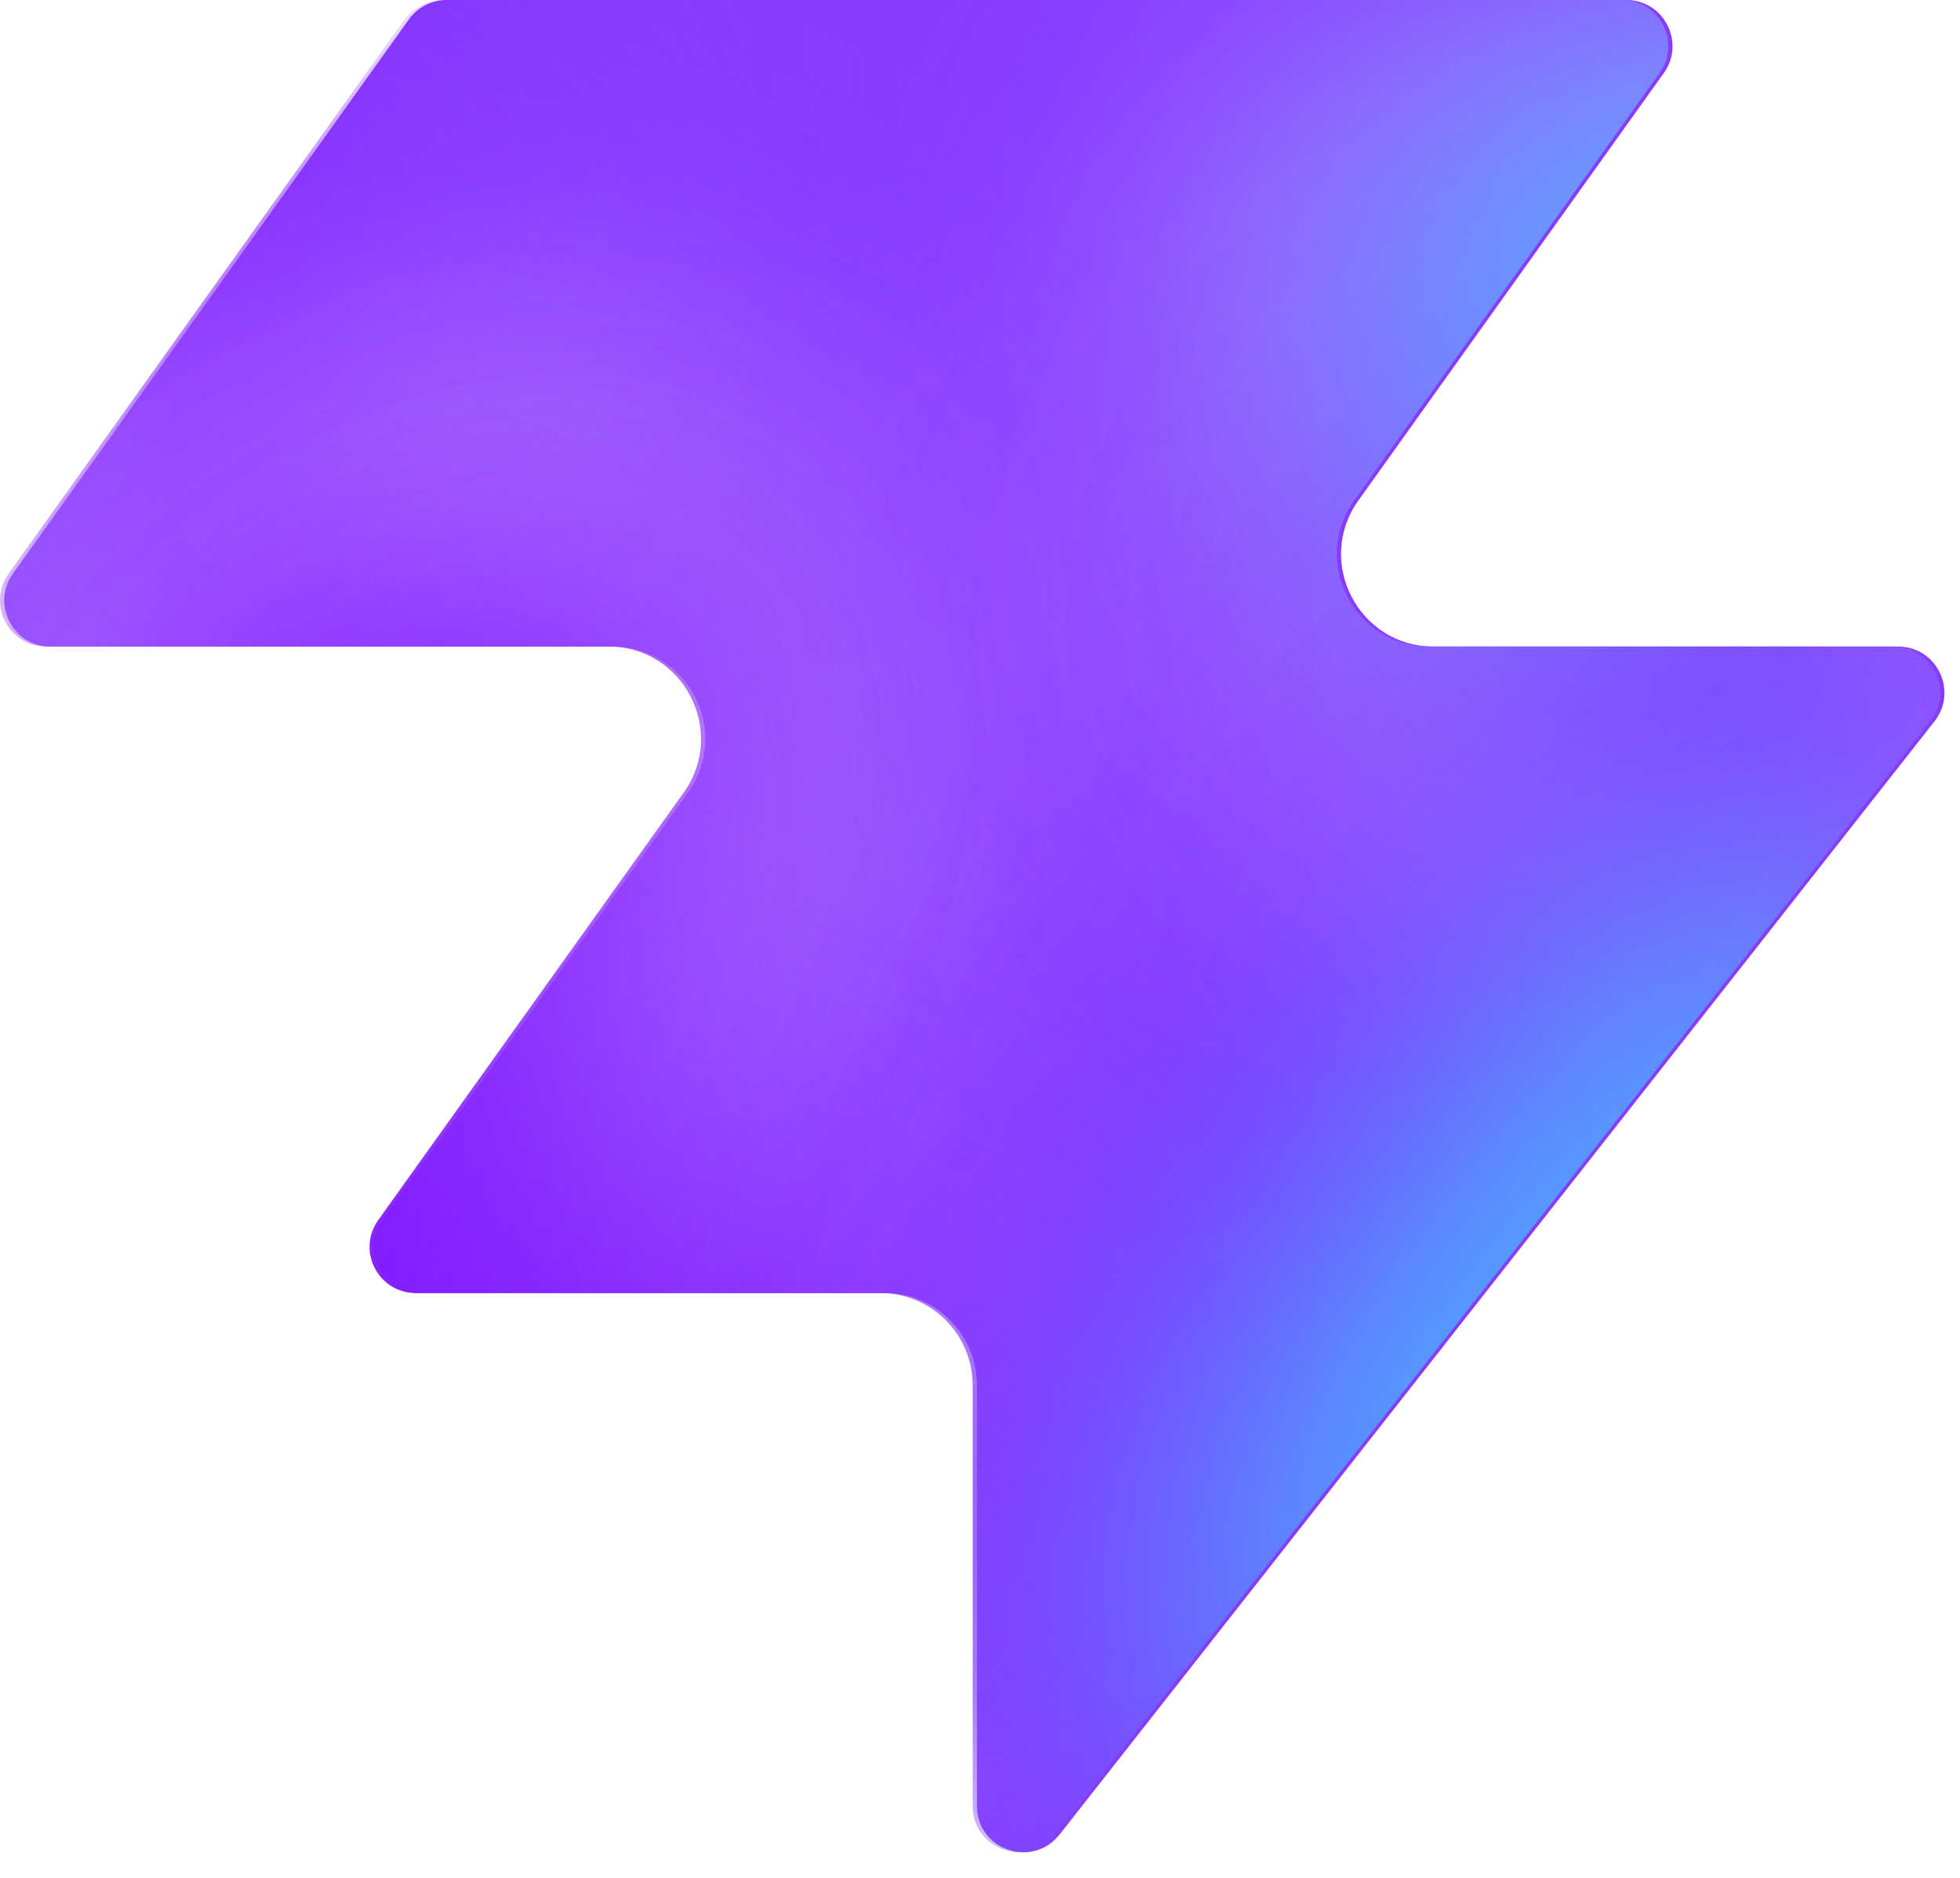
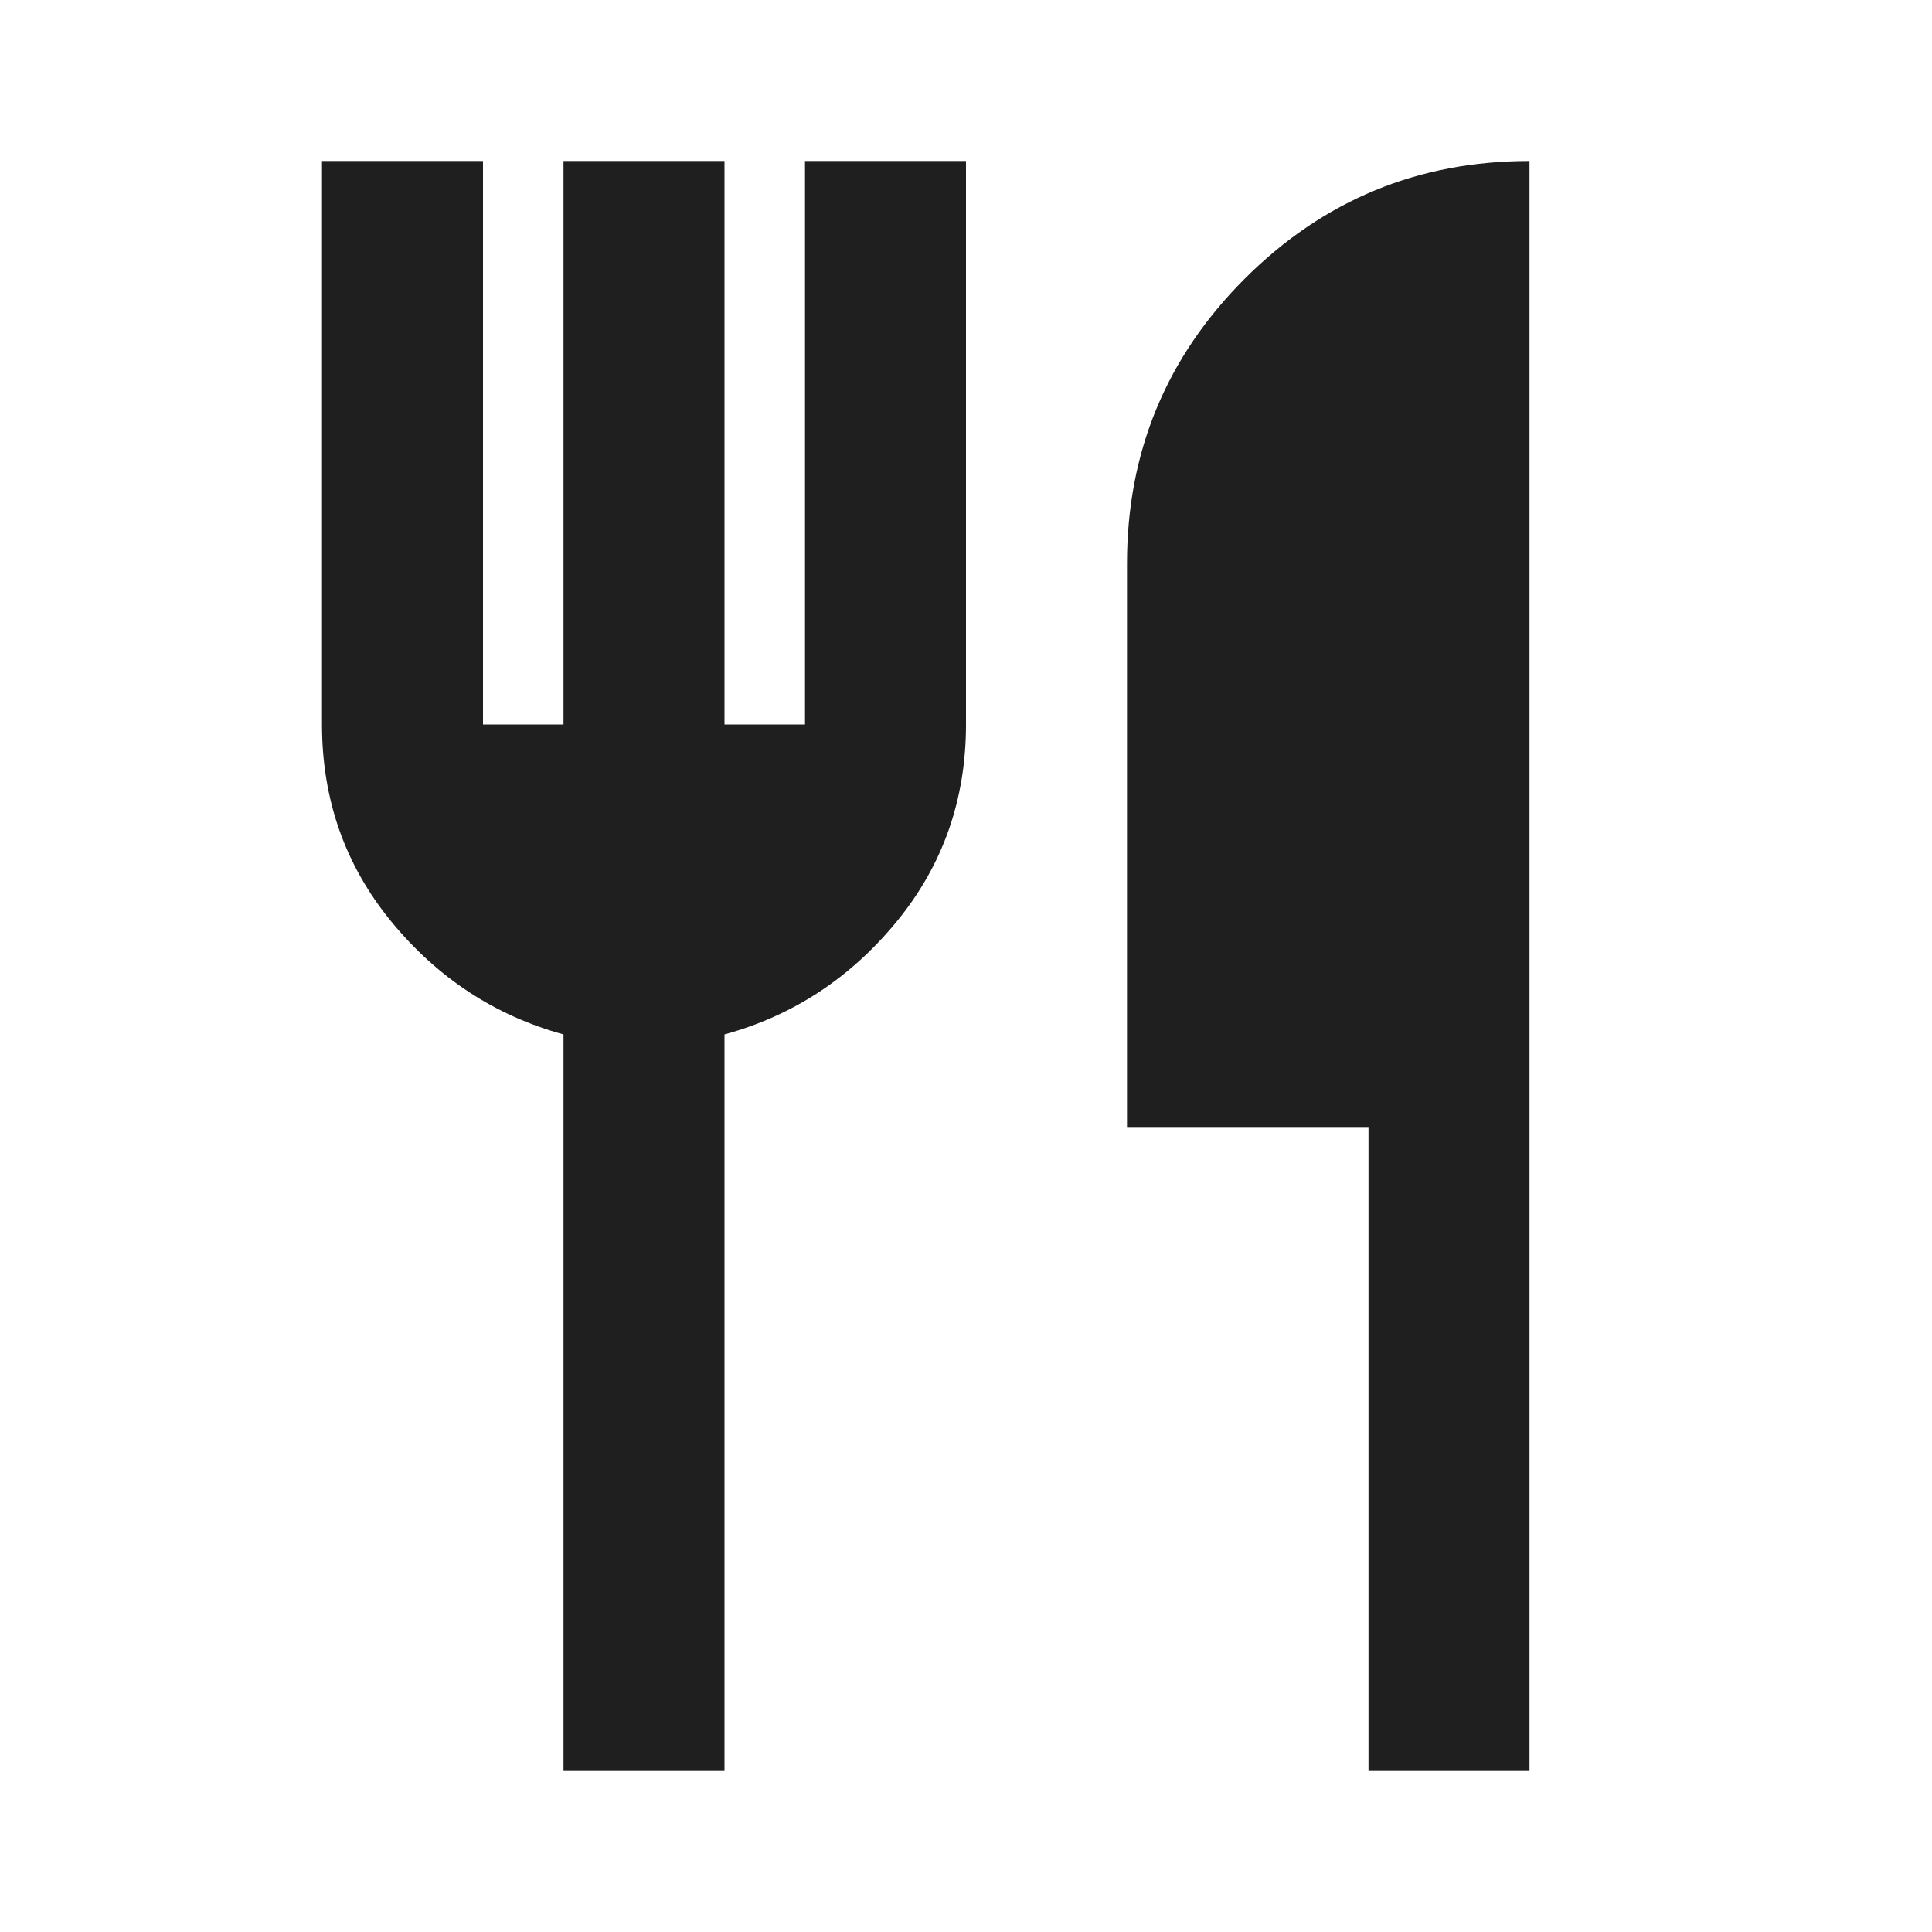
- <svg xmlns="http://www.w3.org/2000/svg" width="48" height="46" fill="none" viewBox="0 0 48 46">
-   <path fill="#863bff" d="M25.946 44.938c-.664.845-2.021.375-2.021-.698V33.937a2.26 2.26 0 0 0-2.262-2.262H10.287c-.92 0-1.456-1.04-.92-1.788l7.48-10.471c1.07-1.497 0-3.578-1.842-3.578H1.237c-.92 0-1.456-1.04-.92-1.788L10.013.474c.214-.297.556-.474.92-.474h28.894c.92 0 1.456 1.04.92 1.788l-7.48 10.471c-1.07 1.498 0 3.579 1.842 3.579h11.377c.943 0 1.473 1.088.89 1.83L25.947 44.94z" style="fill:#863bff;fill:color(display-p3 .525 .23 1);fill-opacity:1" />
-   <mask id="a" width="48" height="46" x="0" y="0" maskUnits="userSpaceOnUse" style="mask-type:alpha">
-     <path fill="#000" d="M25.842 44.938c-.664.844-2.021.375-2.021-.698V33.937a2.26 2.26 0 0 0-2.262-2.262H10.183c-.92 0-1.456-1.04-.92-1.788l7.48-10.471c1.07-1.498 0-3.579-1.842-3.579H1.133c-.92 0-1.456-1.04-.92-1.787L9.91.473c.214-.297.556-.474.92-.474h28.894c.92 0 1.456 1.04.92 1.788l-7.48 10.471c-1.07 1.498 0 3.578 1.842 3.578h11.377c.943 0 1.473 1.088.89 1.832L25.843 44.94z" style="fill:#000;fill-opacity:1" />
-   </mask>
-   <g mask="url(#a)">
-     <g filter="url(#b)">
-       <ellipse cx="5.508" cy="14.704" fill="#ede6ff" rx="5.508" ry="14.704" style="fill:#ede6ff;fill:color(display-p3 .927 .903 1);fill-opacity:1" transform="matrix(.00324 1 1 -.00324 -4.47 31.516)" />
-     </g>
-     <g filter="url(#c)">
-       <ellipse cx="10.399" cy="29.851" fill="#ede6ff" rx="10.399" ry="29.851" style="fill:#ede6ff;fill:color(display-p3 .927 .903 1);fill-opacity:1" transform="matrix(.00324 1 1 -.00324 -39.328 7.883)" />
-     </g>
-     <g filter="url(#d)">
-       <ellipse cx="5.508" cy="30.487" fill="#7e14ff" rx="5.508" ry="30.487" style="fill:#7e14ff;fill:color(display-p3 .492 .077 1);fill-opacity:1" transform="rotate(89.814 -25.913 -14.639)scale(1 -1)" />
-     </g>
-     <g filter="url(#e)">
-       <ellipse cx="5.508" cy="30.599" fill="#7e14ff" rx="5.508" ry="30.599" style="fill:#7e14ff;fill:color(display-p3 .492 .077 1);fill-opacity:1" transform="rotate(89.814 -32.644 -3.334)scale(1 -1)" />
-     </g>
-     <g filter="url(#f)">
-       <ellipse cx="5.508" cy="30.599" fill="#7e14ff" rx="5.508" ry="30.599" style="fill:#7e14ff;fill:color(display-p3 .492 .077 1);fill-opacity:1" transform="matrix(.00324 1 1 -.00324 -34.34 30.47)" />
-     </g>
-     <g filter="url(#g)">
-       <ellipse cx="14.072" cy="22.078" fill="#ede6ff" rx="14.072" ry="22.078" style="fill:#ede6ff;fill:color(display-p3 .927 .903 1);fill-opacity:1" transform="rotate(93.35 24.506 48.493)scale(-1 1)" />
-     </g>
-     <g filter="url(#h)">
-       <ellipse cx="3.47" cy="21.501" fill="#7e14ff" rx="3.47" ry="21.501" style="fill:#7e14ff;fill:color(display-p3 .492 .077 1);fill-opacity:1" transform="rotate(89.009 28.708 47.59)scale(-1 1)" />
-     </g>
-     <g filter="url(#i)">
-       <ellipse cx="3.47" cy="21.501" fill="#7e14ff" rx="3.47" ry="21.501" style="fill:#7e14ff;fill:color(display-p3 .492 .077 1);fill-opacity:1" transform="rotate(89.009 28.708 47.59)scale(-1 1)" />
-     </g>
-     <g filter="url(#j)">
-       <ellipse cx=".387" cy="8.972" fill="#7e14ff" rx="4.407" ry="29.108" style="fill:#7e14ff;fill:color(display-p3 .492 .077 1);fill-opacity:1" transform="rotate(39.51 .387 8.972)" />
-     </g>
-     <g filter="url(#k)">
-       <ellipse cx="47.523" cy="-6.092" fill="#7e14ff" rx="4.407" ry="29.108" style="fill:#7e14ff;fill:color(display-p3 .492 .077 1);fill-opacity:1" transform="rotate(37.892 47.523 -6.092)" />
-     </g>
-     <g filter="url(#l)">
-       <ellipse cx="41.412" cy="6.333" fill="#47bfff" rx="5.971" ry="9.665" style="fill:#47bfff;fill:color(display-p3 .28 .748 1);fill-opacity:1" transform="rotate(37.892 41.412 6.333)" />
-     </g>
-     <g filter="url(#m)">
-       <ellipse cx="-1.879" cy="38.332" fill="#7e14ff" rx="4.407" ry="29.108" style="fill:#7e14ff;fill:color(display-p3 .492 .077 1);fill-opacity:1" transform="rotate(37.892 -1.88 38.332)" />
-     </g>
-     <g filter="url(#n)">
-       <ellipse cx="-1.879" cy="38.332" fill="#7e14ff" rx="4.407" ry="29.108" style="fill:#7e14ff;fill:color(display-p3 .492 .077 1);fill-opacity:1" transform="rotate(37.892 -1.88 38.332)" />
-     </g>
-     <g filter="url(#o)">
-       <ellipse cx="35.651" cy="29.907" fill="#7e14ff" rx="4.407" ry="29.108" style="fill:#7e14ff;fill:color(display-p3 .492 .077 1);fill-opacity:1" transform="rotate(37.892 35.651 29.907)" />
-     </g>
-     <g filter="url(#p)">
-       <ellipse cx="38.418" cy="32.4" fill="#47bfff" rx="5.971" ry="15.297" style="fill:#47bfff;fill:color(display-p3 .28 .748 1);fill-opacity:1" transform="rotate(37.892 38.418 32.4)" />
-     </g>
-   </g>
-   <defs>
-     <filter id="b" width="60.045" height="41.654" x="-19.77" y="16.149" color-interpolation-filters="sRGB" filterUnits="userSpaceOnUse">
-       <feFlood flood-opacity="0" result="BackgroundImageFix" />
-       <feBlend in="SourceGraphic" in2="BackgroundImageFix" result="shape" />
-       <feGaussianBlur result="effect1_foregroundBlur_2002_17158" stdDeviation="7.659" />
-     </filter>
-     <filter id="c" width="90.34" height="51.437" x="-54.613" y="-7.533" color-interpolation-filters="sRGB" filterUnits="userSpaceOnUse">
-       <feFlood flood-opacity="0" result="BackgroundImageFix" />
-       <feBlend in="SourceGraphic" in2="BackgroundImageFix" result="shape" />
-       <feGaussianBlur result="effect1_foregroundBlur_2002_17158" stdDeviation="7.659" />
-     </filter>
-     <filter id="d" width="79.355" height="29.4" x="-49.64" y="2.03" color-interpolation-filters="sRGB" filterUnits="userSpaceOnUse">
-       <feFlood flood-opacity="0" result="BackgroundImageFix" />
-       <feBlend in="SourceGraphic" in2="BackgroundImageFix" result="shape" />
-       <feGaussianBlur result="effect1_foregroundBlur_2002_17158" stdDeviation="4.596" />
-     </filter>
-     <filter id="e" width="79.579" height="29.4" x="-45.045" y="20.029" color-interpolation-filters="sRGB" filterUnits="userSpaceOnUse">
-       <feFlood flood-opacity="0" result="BackgroundImageFix" />
-       <feBlend in="SourceGraphic" in2="BackgroundImageFix" result="shape" />
-       <feGaussianBlur result="effect1_foregroundBlur_2002_17158" stdDeviation="4.596" />
-     </filter>
-     <filter id="f" width="79.579" height="29.4" x="-43.513" y="21.178" color-interpolation-filters="sRGB" filterUnits="userSpaceOnUse">
-       <feFlood flood-opacity="0" result="BackgroundImageFix" />
-       <feBlend in="SourceGraphic" in2="BackgroundImageFix" result="shape" />
-       <feGaussianBlur result="effect1_foregroundBlur_2002_17158" stdDeviation="4.596" />
-     </filter>
-     <filter id="g" width="74.749" height="58.852" x="15.756" y="-17.901" color-interpolation-filters="sRGB" filterUnits="userSpaceOnUse">
-       <feFlood flood-opacity="0" result="BackgroundImageFix" />
-       <feBlend in="SourceGraphic" in2="BackgroundImageFix" result="shape" />
-       <feGaussianBlur result="effect1_foregroundBlur_2002_17158" stdDeviation="7.659" />
-     </filter>
-     <filter id="h" width="61.377" height="25.362" x="23.548" y="2.284" color-interpolation-filters="sRGB" filterUnits="userSpaceOnUse">
-       <feFlood flood-opacity="0" result="BackgroundImageFix" />
-       <feBlend in="SourceGraphic" in2="BackgroundImageFix" result="shape" />
-       <feGaussianBlur result="effect1_foregroundBlur_2002_17158" stdDeviation="4.596" />
-     </filter>
-     <filter id="i" width="61.377" height="25.362" x="23.548" y="2.284" color-interpolation-filters="sRGB" filterUnits="userSpaceOnUse">
-       <feFlood flood-opacity="0" result="BackgroundImageFix" />
-       <feBlend in="SourceGraphic" in2="BackgroundImageFix" result="shape" />
-       <feGaussianBlur result="effect1_foregroundBlur_2002_17158" stdDeviation="4.596" />
-     </filter>
-     <filter id="j" width="56.045" height="63.649" x="-27.636" y="-22.853" color-interpolation-filters="sRGB" filterUnits="userSpaceOnUse">
-       <feFlood flood-opacity="0" result="BackgroundImageFix" />
-       <feBlend in="SourceGraphic" in2="BackgroundImageFix" result="shape" />
-       <feGaussianBlur result="effect1_foregroundBlur_2002_17158" stdDeviation="4.596" />
-     </filter>
-     <filter id="k" width="54.814" height="64.646" x="20.116" y="-38.415" color-interpolation-filters="sRGB" filterUnits="userSpaceOnUse">
-       <feFlood flood-opacity="0" result="BackgroundImageFix" />
-       <feBlend in="SourceGraphic" in2="BackgroundImageFix" result="shape" />
-       <feGaussianBlur result="effect1_foregroundBlur_2002_17158" stdDeviation="4.596" />
-     </filter>
-     <filter id="l" width="33.541" height="35.313" x="24.641" y="-11.323" color-interpolation-filters="sRGB" filterUnits="userSpaceOnUse">
-       <feFlood flood-opacity="0" result="BackgroundImageFix" />
-       <feBlend in="SourceGraphic" in2="BackgroundImageFix" result="shape" />
-       <feGaussianBlur result="effect1_foregroundBlur_2002_17158" stdDeviation="4.596" />
-     </filter>
-     <filter id="m" width="54.814" height="64.646" x="-29.286" y="6.009" color-interpolation-filters="sRGB" filterUnits="userSpaceOnUse">
-       <feFlood flood-opacity="0" result="BackgroundImageFix" />
-       <feBlend in="SourceGraphic" in2="BackgroundImageFix" result="shape" />
-       <feGaussianBlur result="effect1_foregroundBlur_2002_17158" stdDeviation="4.596" />
-     </filter>
-     <filter id="n" width="54.814" height="64.646" x="-29.286" y="6.009" color-interpolation-filters="sRGB" filterUnits="userSpaceOnUse">
-       <feFlood flood-opacity="0" result="BackgroundImageFix" />
-       <feBlend in="SourceGraphic" in2="BackgroundImageFix" result="shape" />
-       <feGaussianBlur result="effect1_foregroundBlur_2002_17158" stdDeviation="4.596" />
-     </filter>
-     <filter id="o" width="54.814" height="64.646" x="8.244" y="-2.416" color-interpolation-filters="sRGB" filterUnits="userSpaceOnUse">
-       <feFlood flood-opacity="0" result="BackgroundImageFix" />
-       <feBlend in="SourceGraphic" in2="BackgroundImageFix" result="shape" />
-       <feGaussianBlur result="effect1_foregroundBlur_2002_17158" stdDeviation="4.596" />
-     </filter>
-     <filter id="p" width="39.409" height="43.623" x="18.713" y="10.588" color-interpolation-filters="sRGB" filterUnits="userSpaceOnUse">
-       <feFlood flood-opacity="0" result="BackgroundImageFix" />
-       <feBlend in="SourceGraphic" in2="BackgroundImageFix" result="shape" />
-       <feGaussianBlur result="effect1_foregroundBlur_2002_17158" stdDeviation="4.596" />
-     </filter>
-   </defs>
+ <svg xmlns="http://www.w3.org/2000/svg" height="24px" viewBox="0 -960 960 960" width="24px" fill="#1f1f1f">
+   <path d="M280-80v-366q-51-14-85.5-56T160-600v-280h80v280h40v-280h80v280h40v-280h80v280q0 56-34.5 98T360-446v366h-80Zm400 0v-320H560v-280q0-83 58.5-141.5T760-880v800h-80Z" />
</svg>
